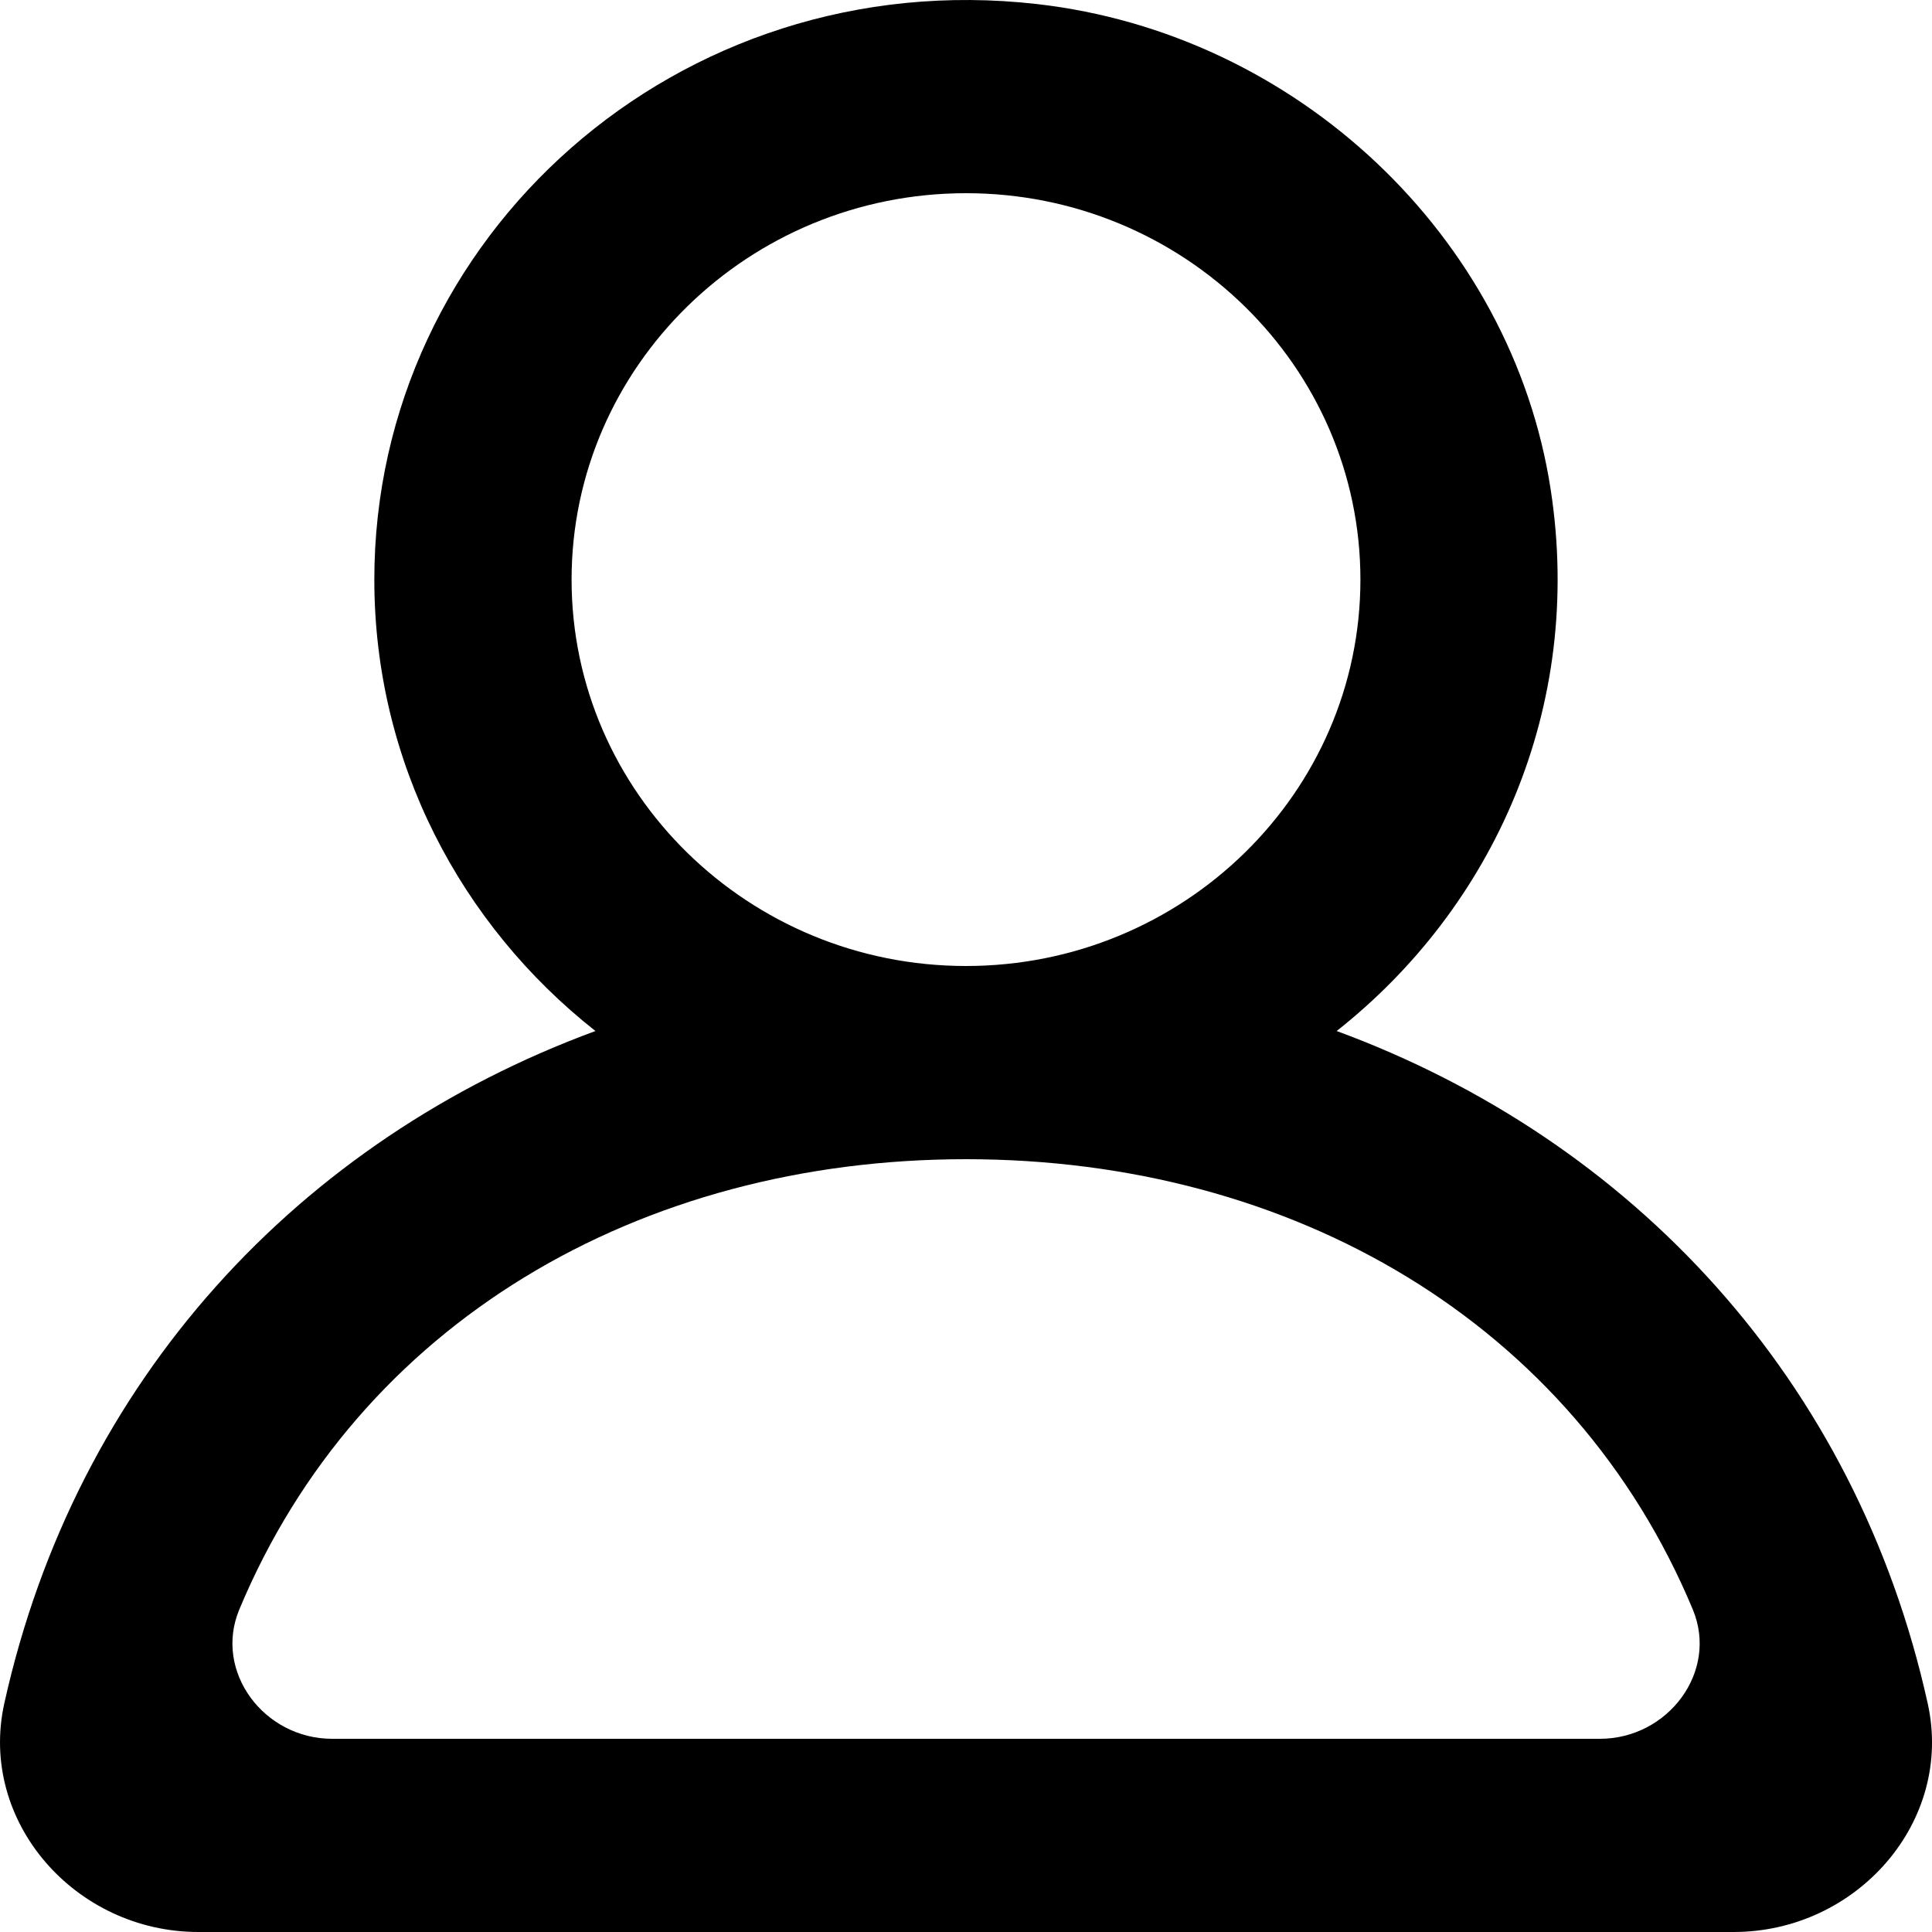
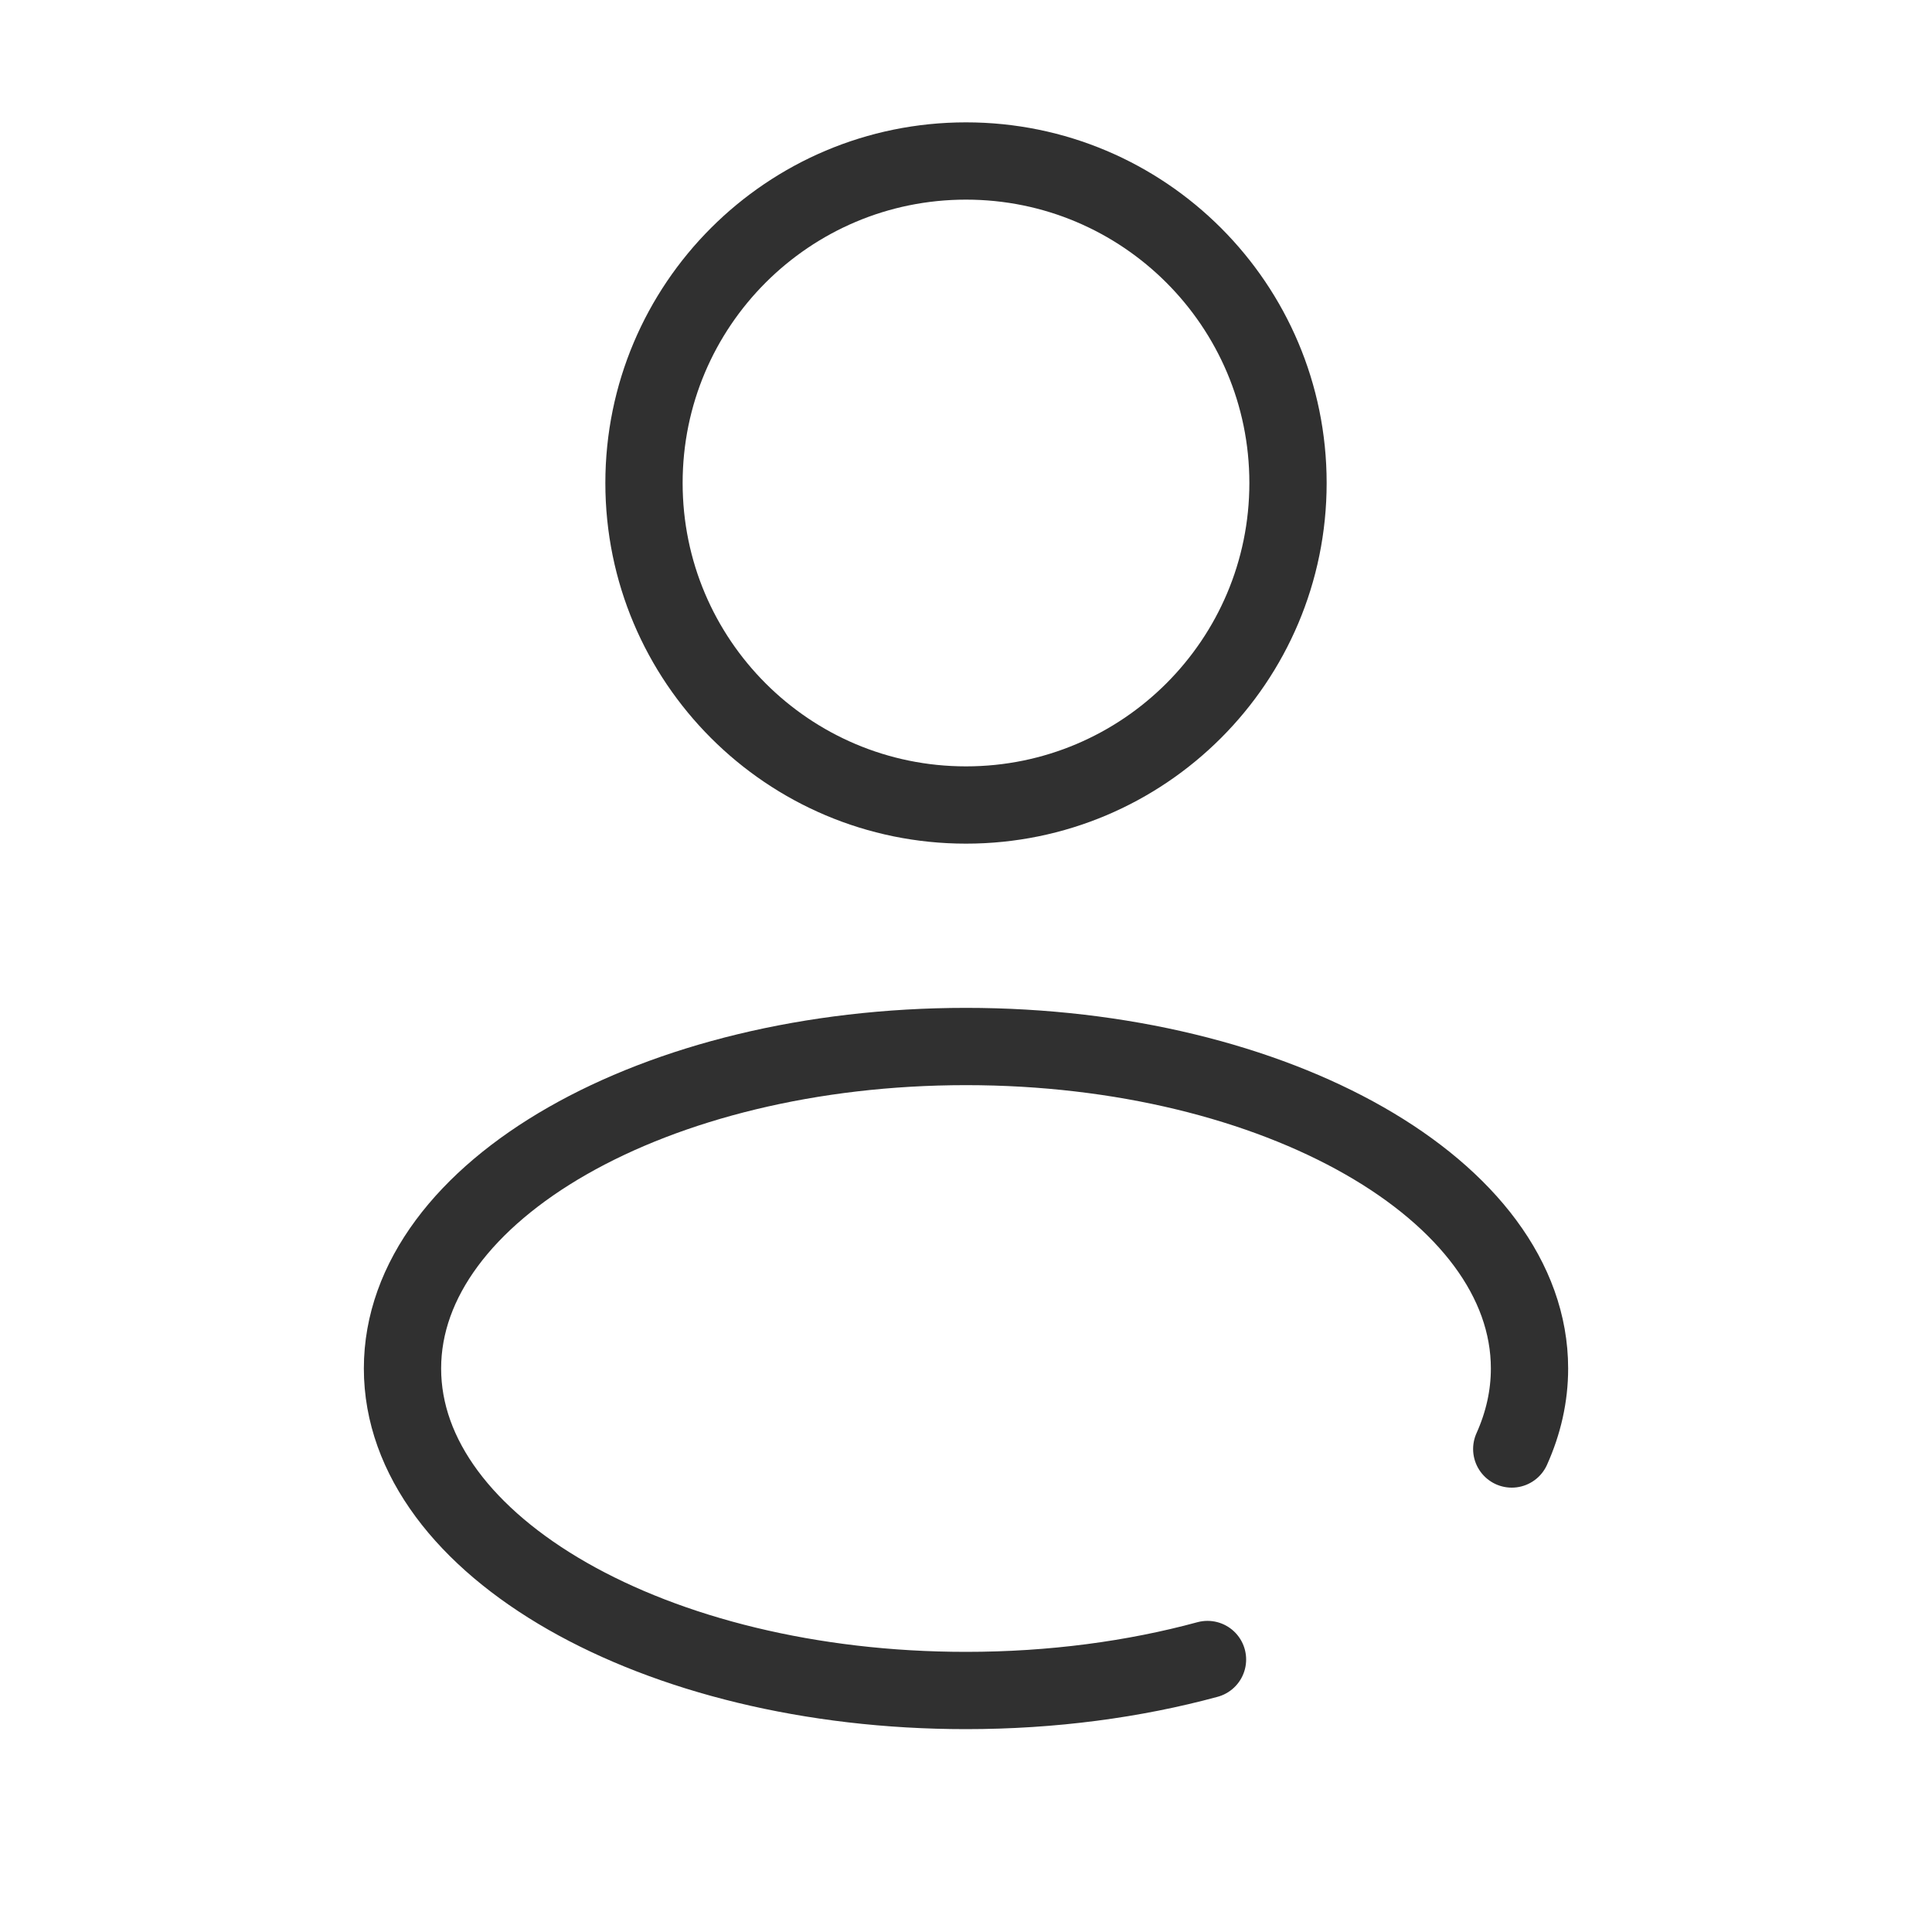
- <svg xmlns="http://www.w3.org/2000/svg" width="20" height="20" viewBox="0 0 20 20" fill="none">
-   <path fill-rule="evenodd" clip-rule="evenodd" d="M16.562 18H3.438C2.732 18 2.21 17.303 2.477 16.662C3.713 13.698 6.617 12 10 12C13.384 12 16.288 13.698 17.524 16.662C17.791 17.303 17.269 18 16.562 18ZM5.917 6C5.917 3.794 7.749 2 10 2C12.252 2 14.083 3.794 14.083 6C14.083 8.206 12.252 10 10 10C7.749 10 5.917 8.206 5.917 6ZM19.956 17.636C19.214 14.277 16.892 11.798 13.837 10.673C15.456 9.396 16.4 7.331 16.053 5.07C15.651 2.447 13.424 0.348 10.735 0.042C7.023 -0.381 3.875 2.449 3.875 6C3.875 7.89 4.769 9.574 6.164 10.673C3.107 11.798 0.787 14.277 0.044 17.636C-0.225 18.857 0.779 20 2.054 20H17.946C19.222 20 20.226 18.857 19.956 17.636Z" fill="black" />
+ <svg xmlns="http://www.w3.org/2000/svg" width="100" height="100" viewBox="0 0 100 100" fill="none">
+   <path d="M50 41.667C59.205 41.667 66.667 34.205 66.667 25C66.667 15.795 59.205 8.333 50 8.333C40.795 8.333 33.333 15.795 33.333 25C33.333 34.205 40.795 41.667 50 41.667Z" stroke="#303030" stroke-width="4" />
+   <path d="M62.5 85.896C58.711 86.925 54.473 87.5 50 87.5C33.892 87.5 20.833 80.038 20.833 70.833C20.833 61.629 33.892 54.167 50 54.167C66.108 54.167 79.167 61.629 79.167 70.833C79.167 72.272 78.847 73.668 78.248 75" stroke="#303030" stroke-width="4" stroke-linecap="round" />
</svg>
